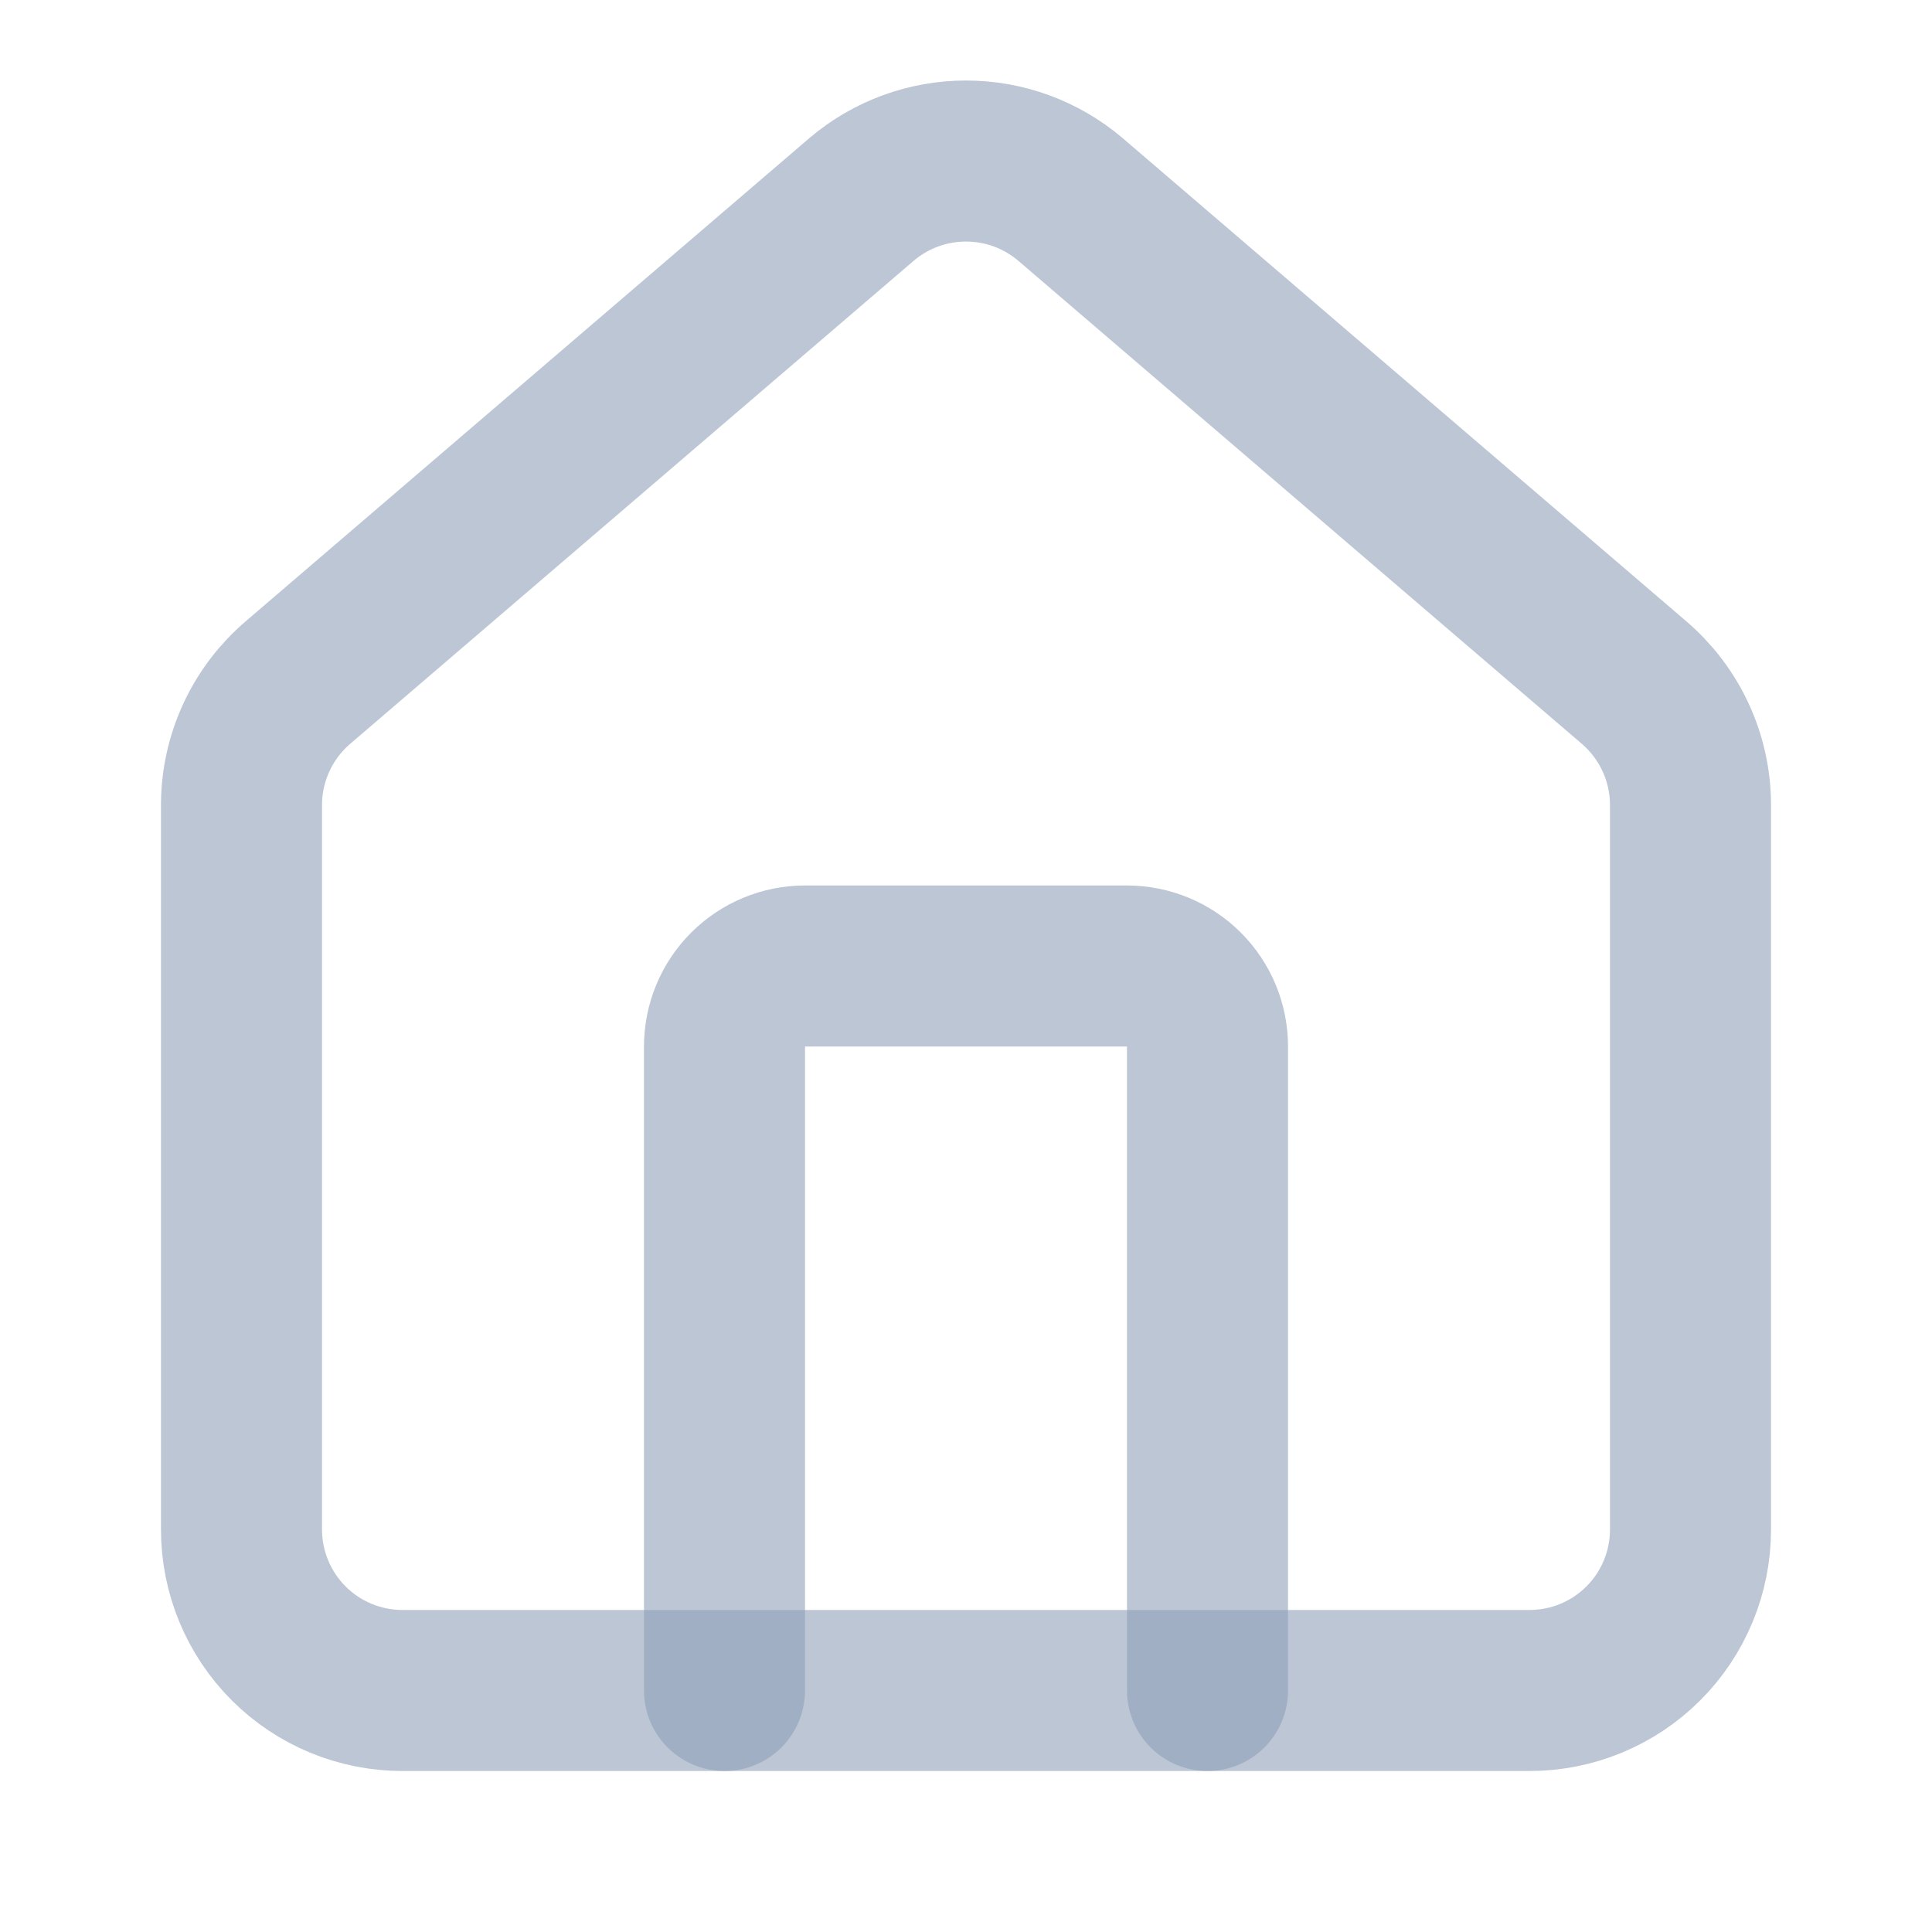
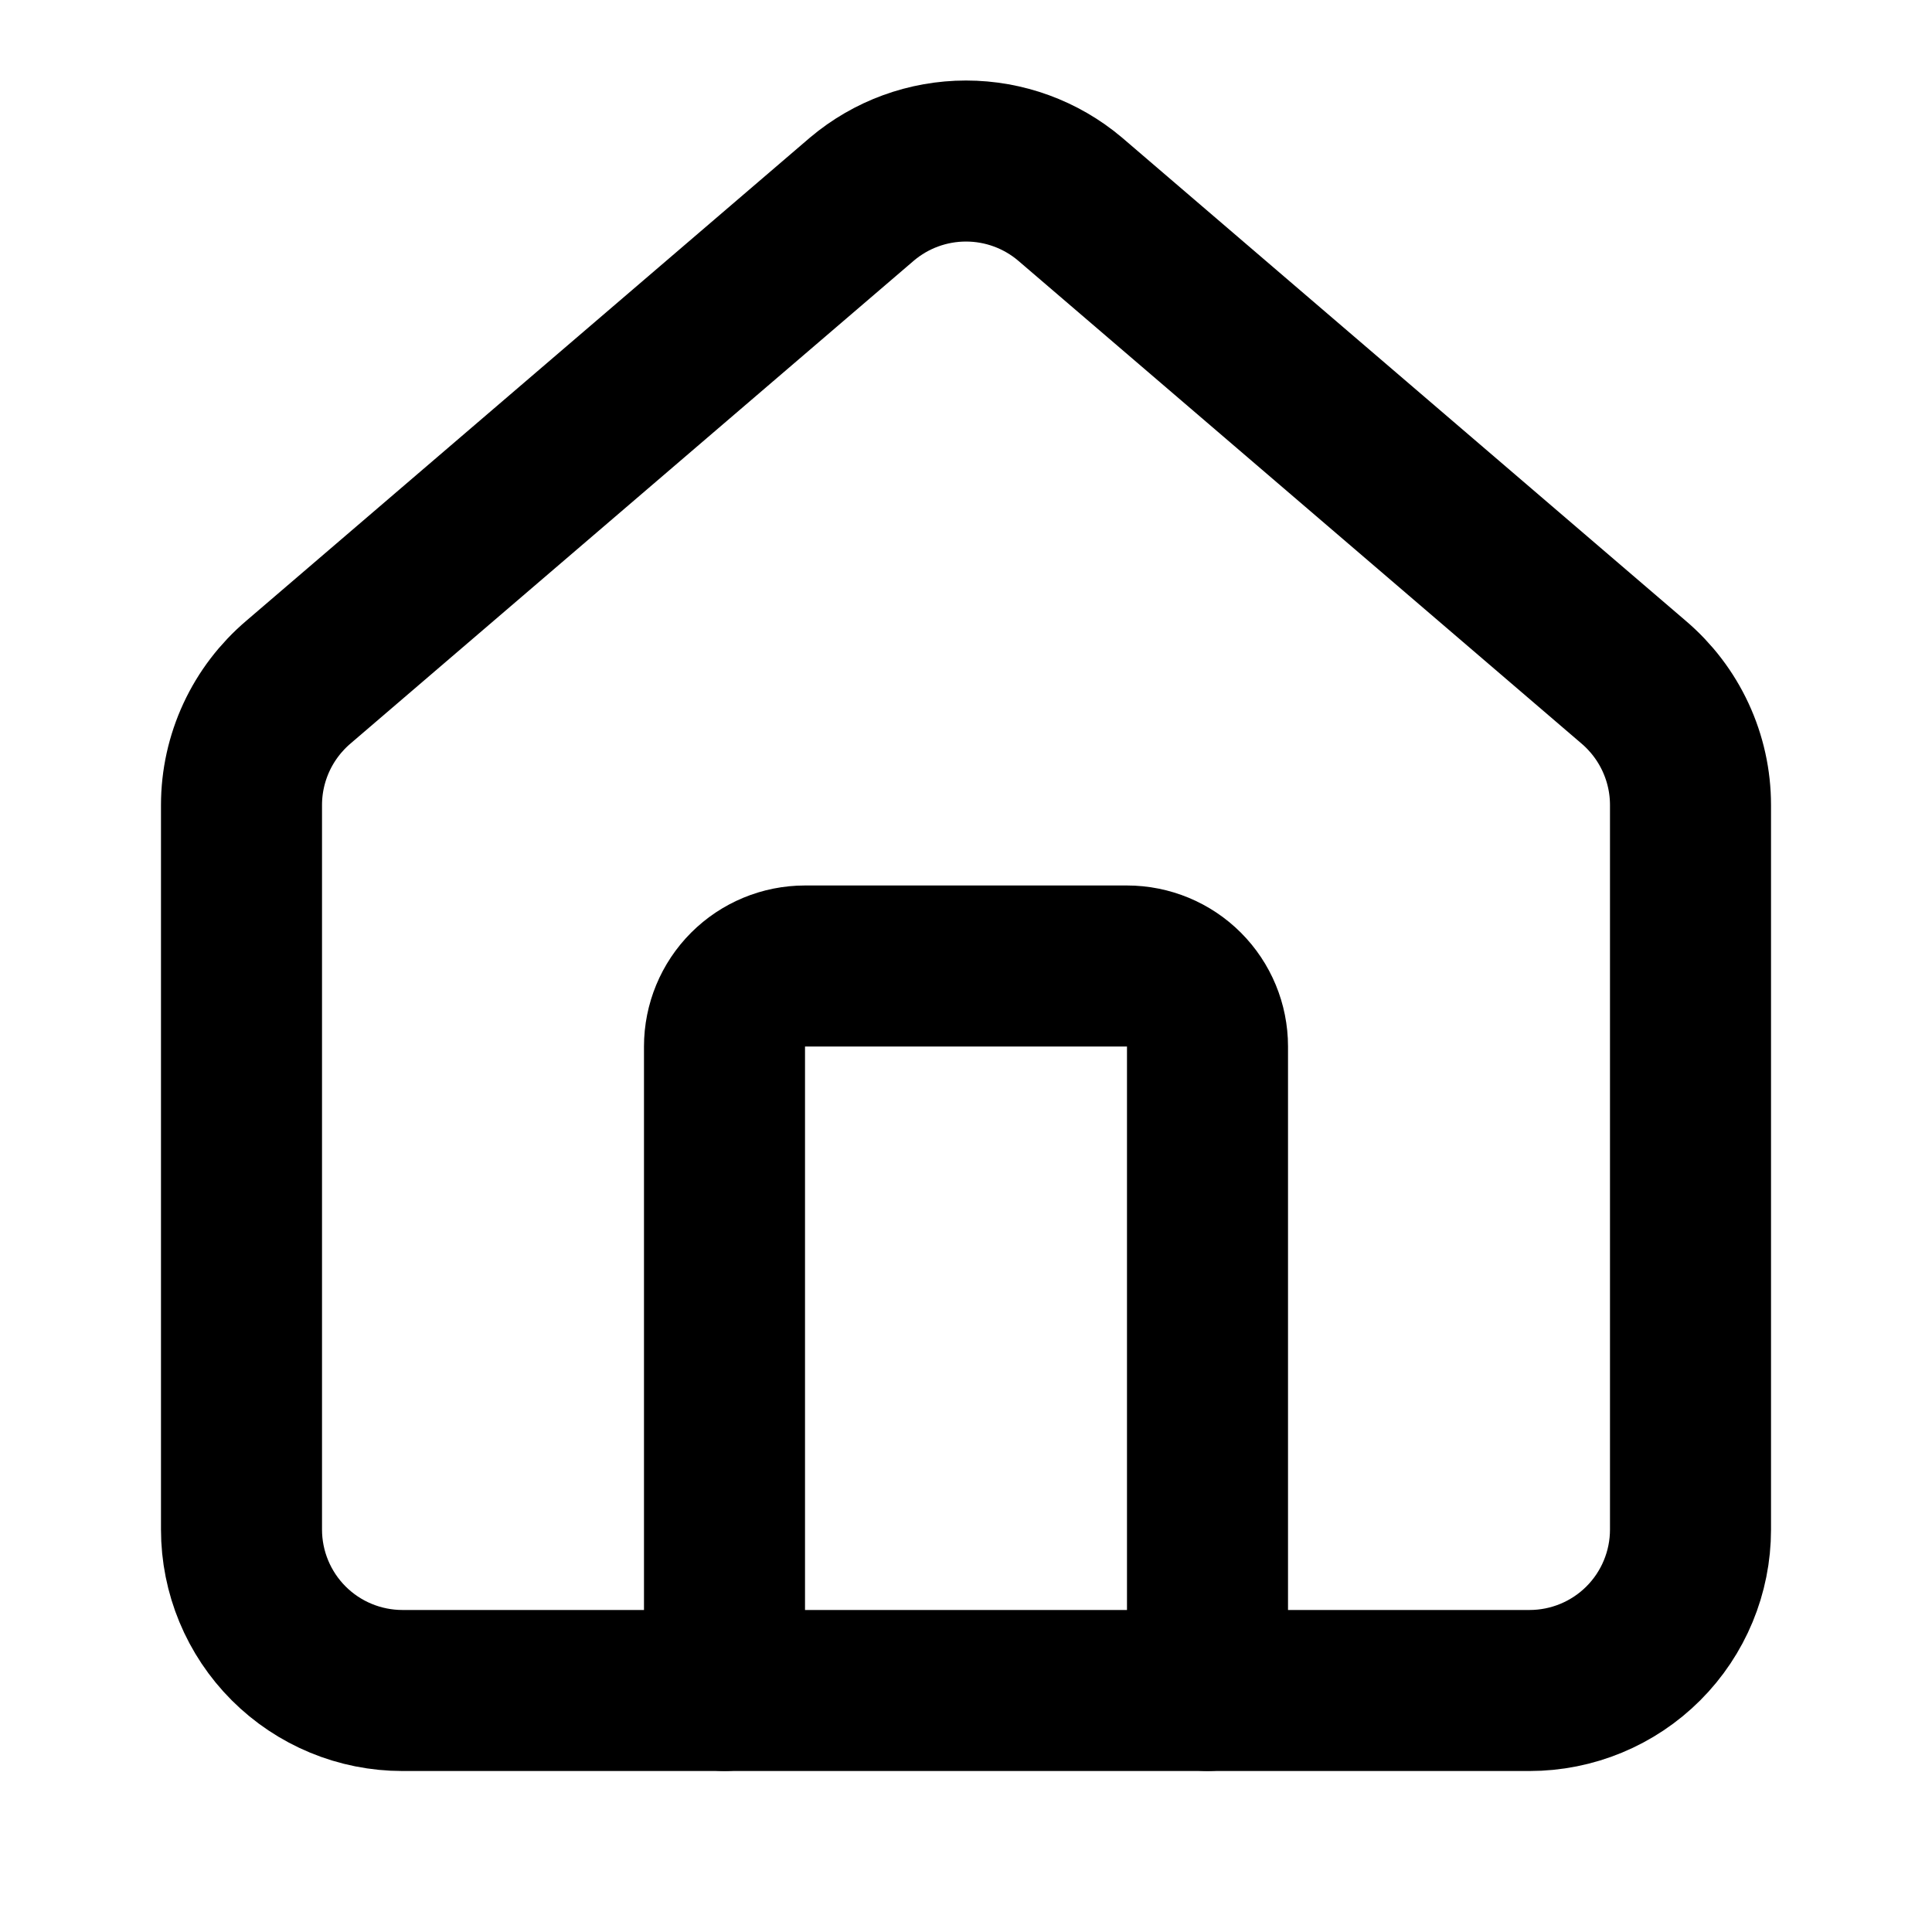
<svg xmlns="http://www.w3.org/2000/svg" width="20" height="20" viewBox="0 0 20 20" fill="none">
-   <path d="M12.5 17.5V10.833C12.5 10.612 12.412 10.4 12.256 10.244C12.1 10.088 11.888 10 11.667 10H8.333C8.112 10 7.9 10.088 7.744 10.244C7.588 10.4 7.5 10.612 7.5 10.833V17.5" stroke="#90A1B9" stroke-opacity="0.6" stroke-width="1.667" stroke-linecap="round" stroke-linejoin="round" />
-   <path d="M2.5 8.334C2.5 8.091 2.553 7.852 2.655 7.632C2.757 7.412 2.906 7.217 3.091 7.06L8.924 2.06C9.225 1.806 9.606 1.667 10 1.667C10.394 1.667 10.775 1.806 11.076 2.06L16.909 7.06C17.094 7.217 17.243 7.412 17.345 7.632C17.447 7.852 17.5 8.091 17.5 8.334V15.834C17.5 16.276 17.324 16.7 17.012 17.012C16.699 17.325 16.275 17.5 15.833 17.5H4.167C3.725 17.5 3.301 17.325 2.988 17.012C2.676 16.7 2.5 16.276 2.5 15.834V8.334Z" stroke="#90A1B9" stroke-opacity="0.6" stroke-width="1.667" stroke-linecap="round" stroke-linejoin="round" />
+   <path d="M12.5 17.5V10.833C12.5 10.612 12.412 10.4 12.256 10.244C12.1 10.088 11.888 10 11.667 10H8.333C8.112 10 7.9 10.088 7.744 10.244C7.588 10.4 7.5 10.612 7.5 10.833V17.5" stroke="currentColor" stroke-width="1.667" stroke-linecap="round" stroke-linejoin="round" />
+   <path d="M2.5 8.334C2.5 8.091 2.553 7.852 2.655 7.632C2.757 7.412 2.906 7.217 3.091 7.06L8.924 2.06C9.225 1.806 9.606 1.667 10 1.667C10.394 1.667 10.775 1.806 11.076 2.06L16.909 7.06C17.094 7.217 17.243 7.412 17.345 7.632C17.447 7.852 17.5 8.091 17.5 8.334V15.834C17.5 16.276 17.324 16.7 17.012 17.012C16.699 17.325 16.275 17.5 15.833 17.5H4.167C3.725 17.5 3.301 17.325 2.988 17.012C2.676 16.7 2.5 16.276 2.5 15.834V8.334Z" stroke="currentColor" stroke-width="1.667" stroke-linecap="round" stroke-linejoin="round" />
</svg>
